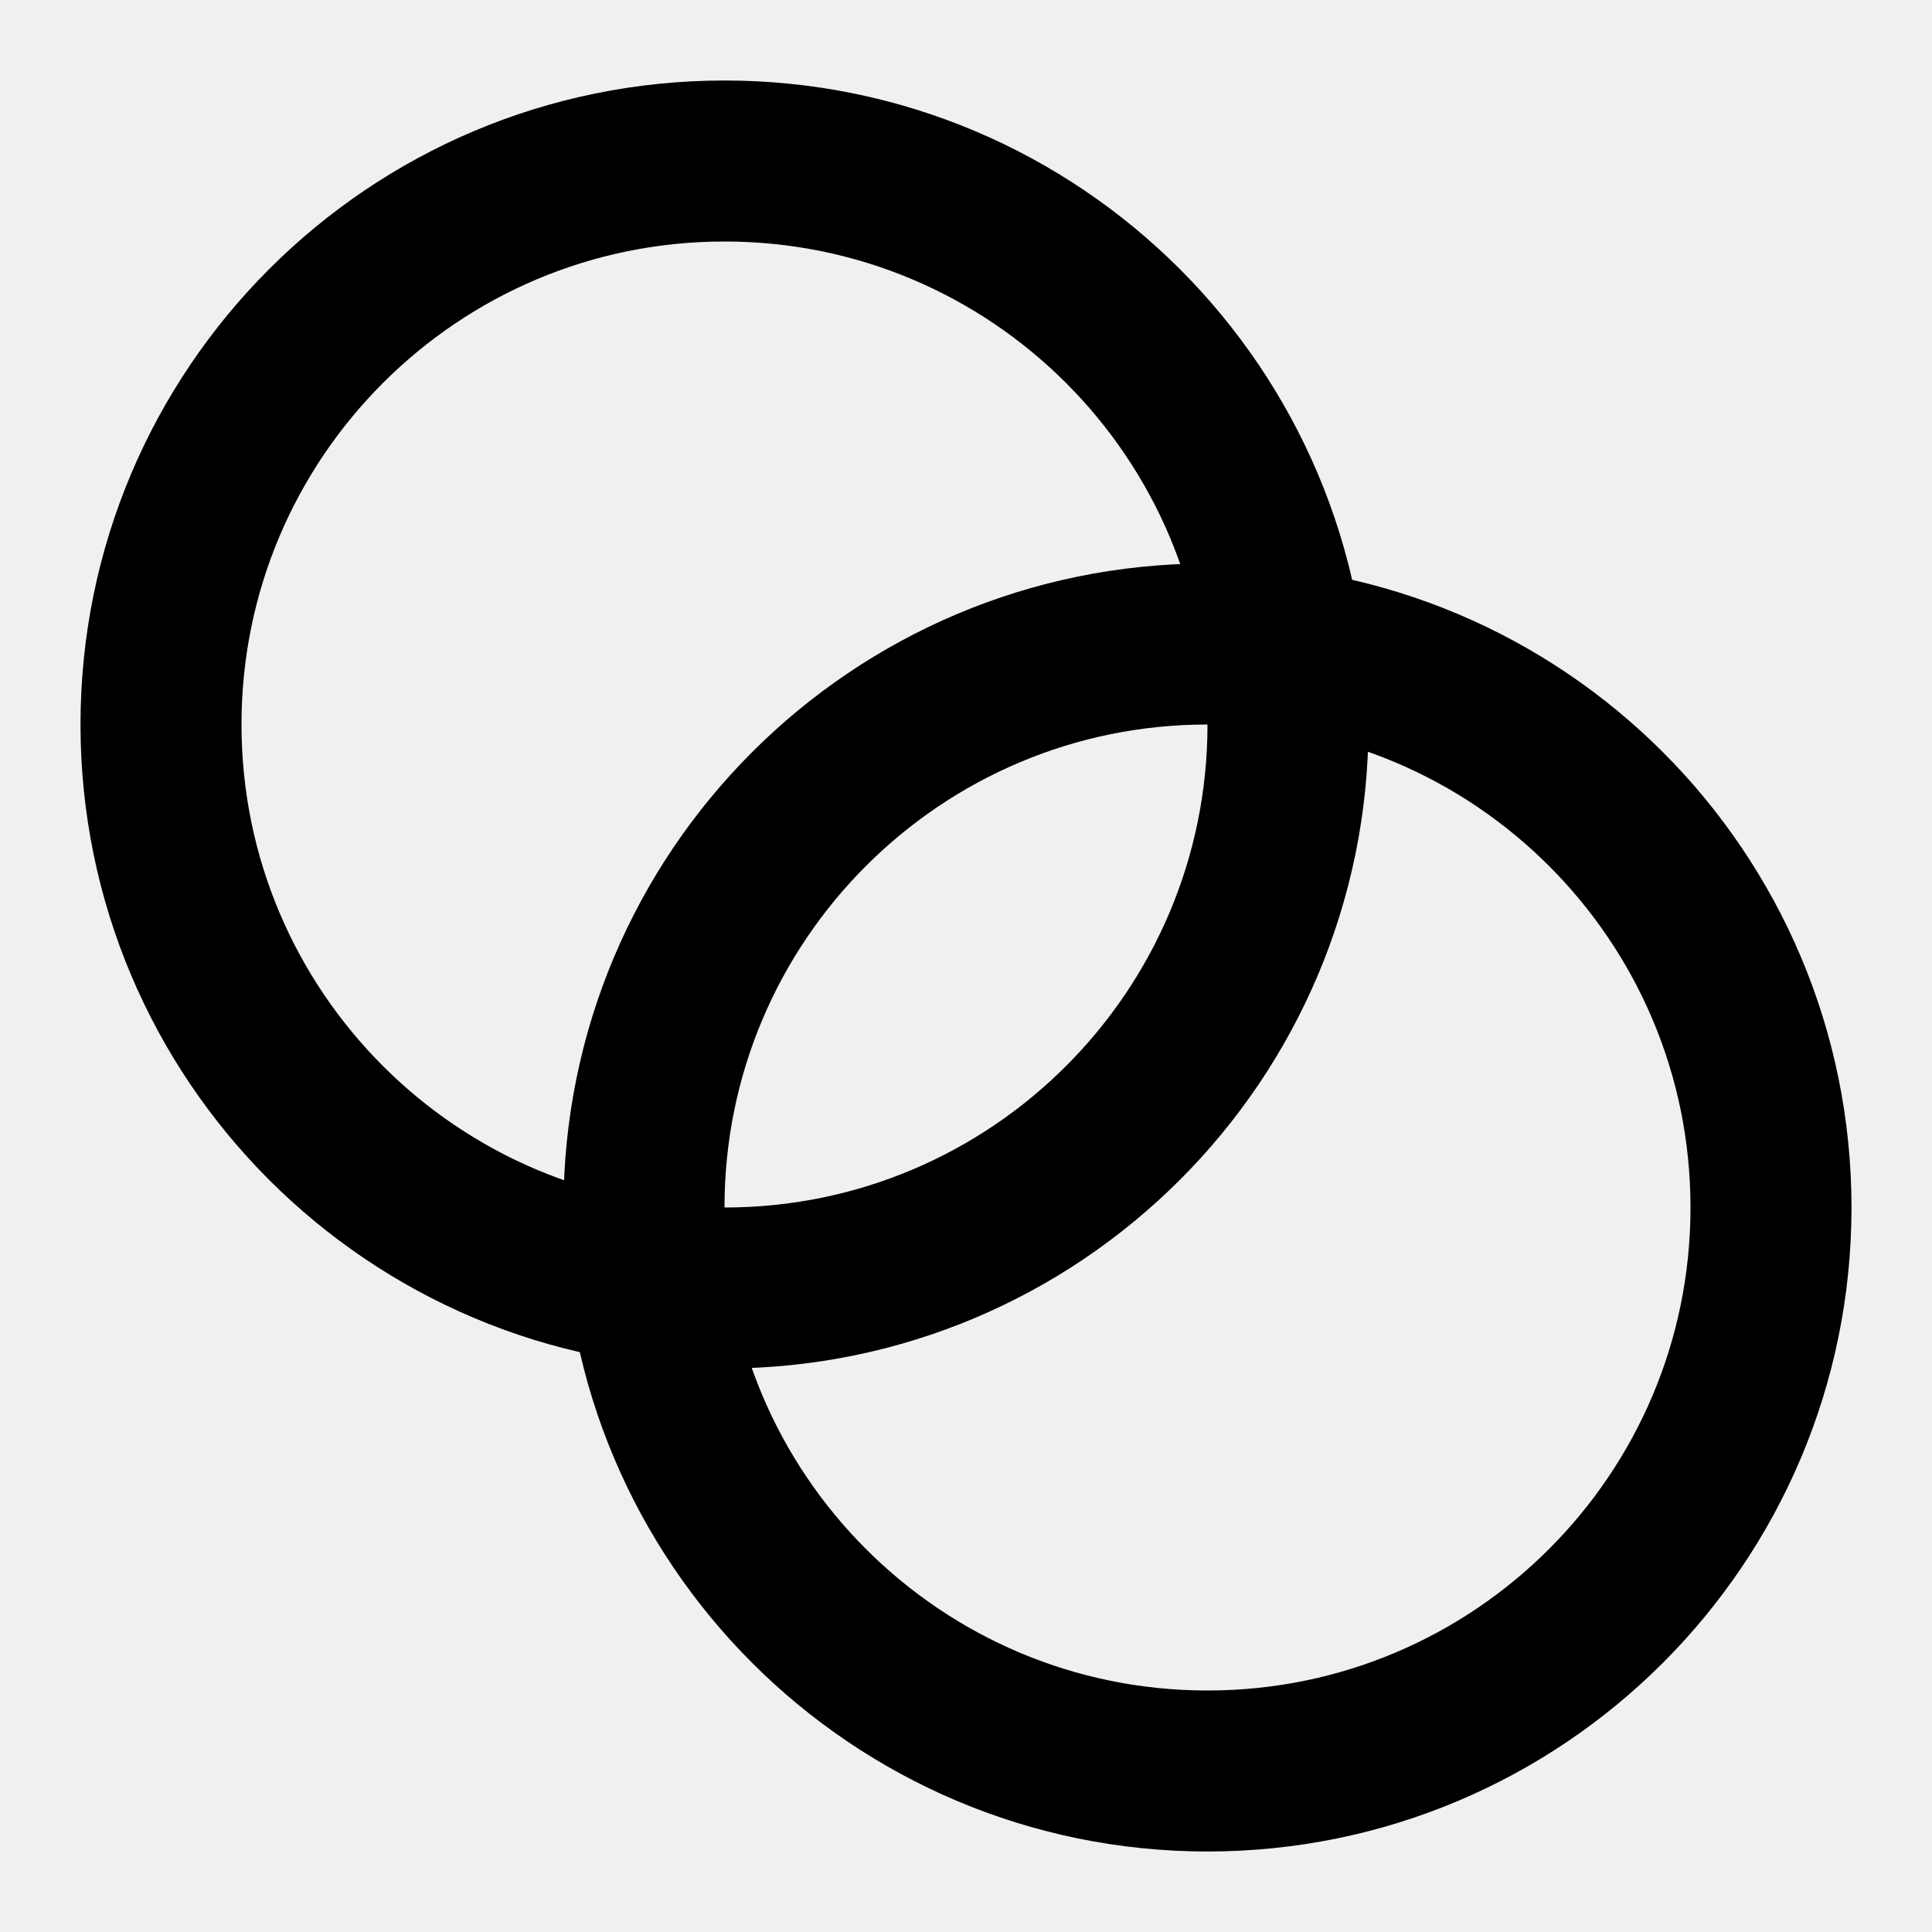
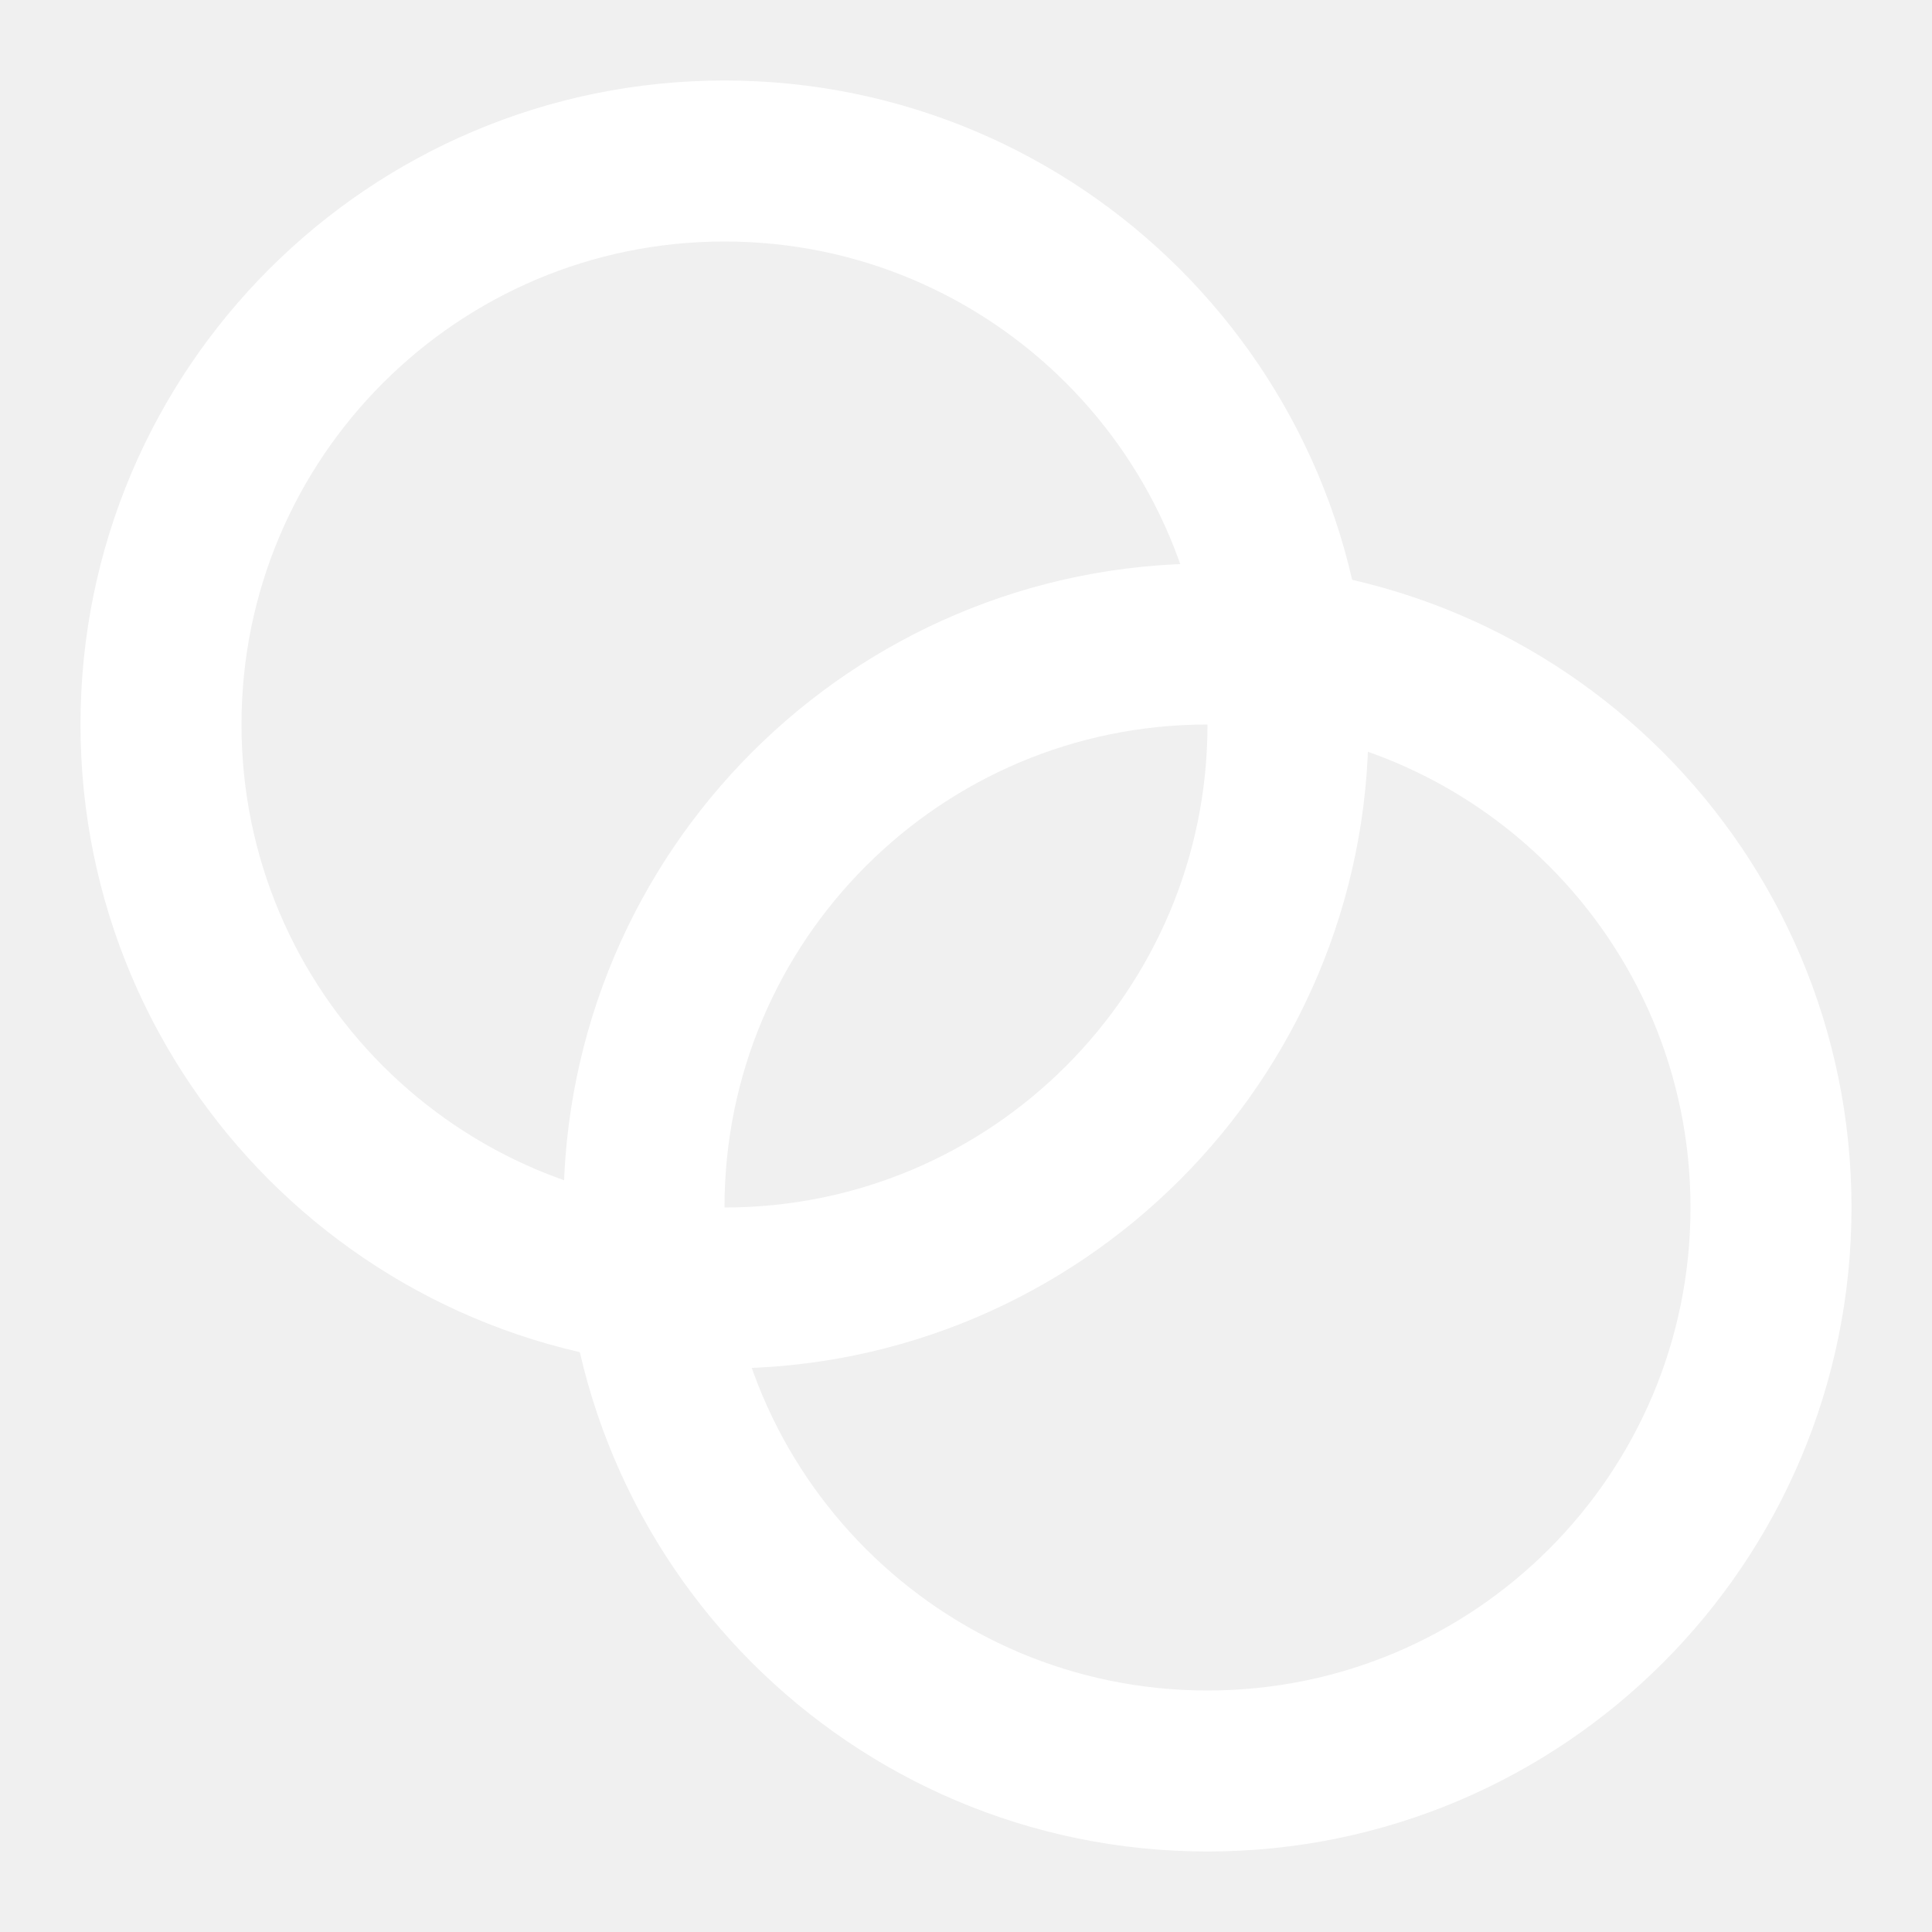
- <svg xmlns="http://www.w3.org/2000/svg" width="24" height="24" viewBox="0 0 24 24" fill="none" stroke="currentColor" stroke-width="2" stroke-linecap="round" stroke-linejoin="round" class="lucide lucide-blend">
+ <svg xmlns="http://www.w3.org/2000/svg" width="24" height="24" viewBox="0 0 24 24" fill="none" stroke="#fff" stroke-width="2" stroke-linecap="round" stroke-linejoin="round" class="lucide lucide-blend">
  <circle cx="9" cy="9" r="7" />
  <circle cx="15" cy="15" r="7" />
</svg>
